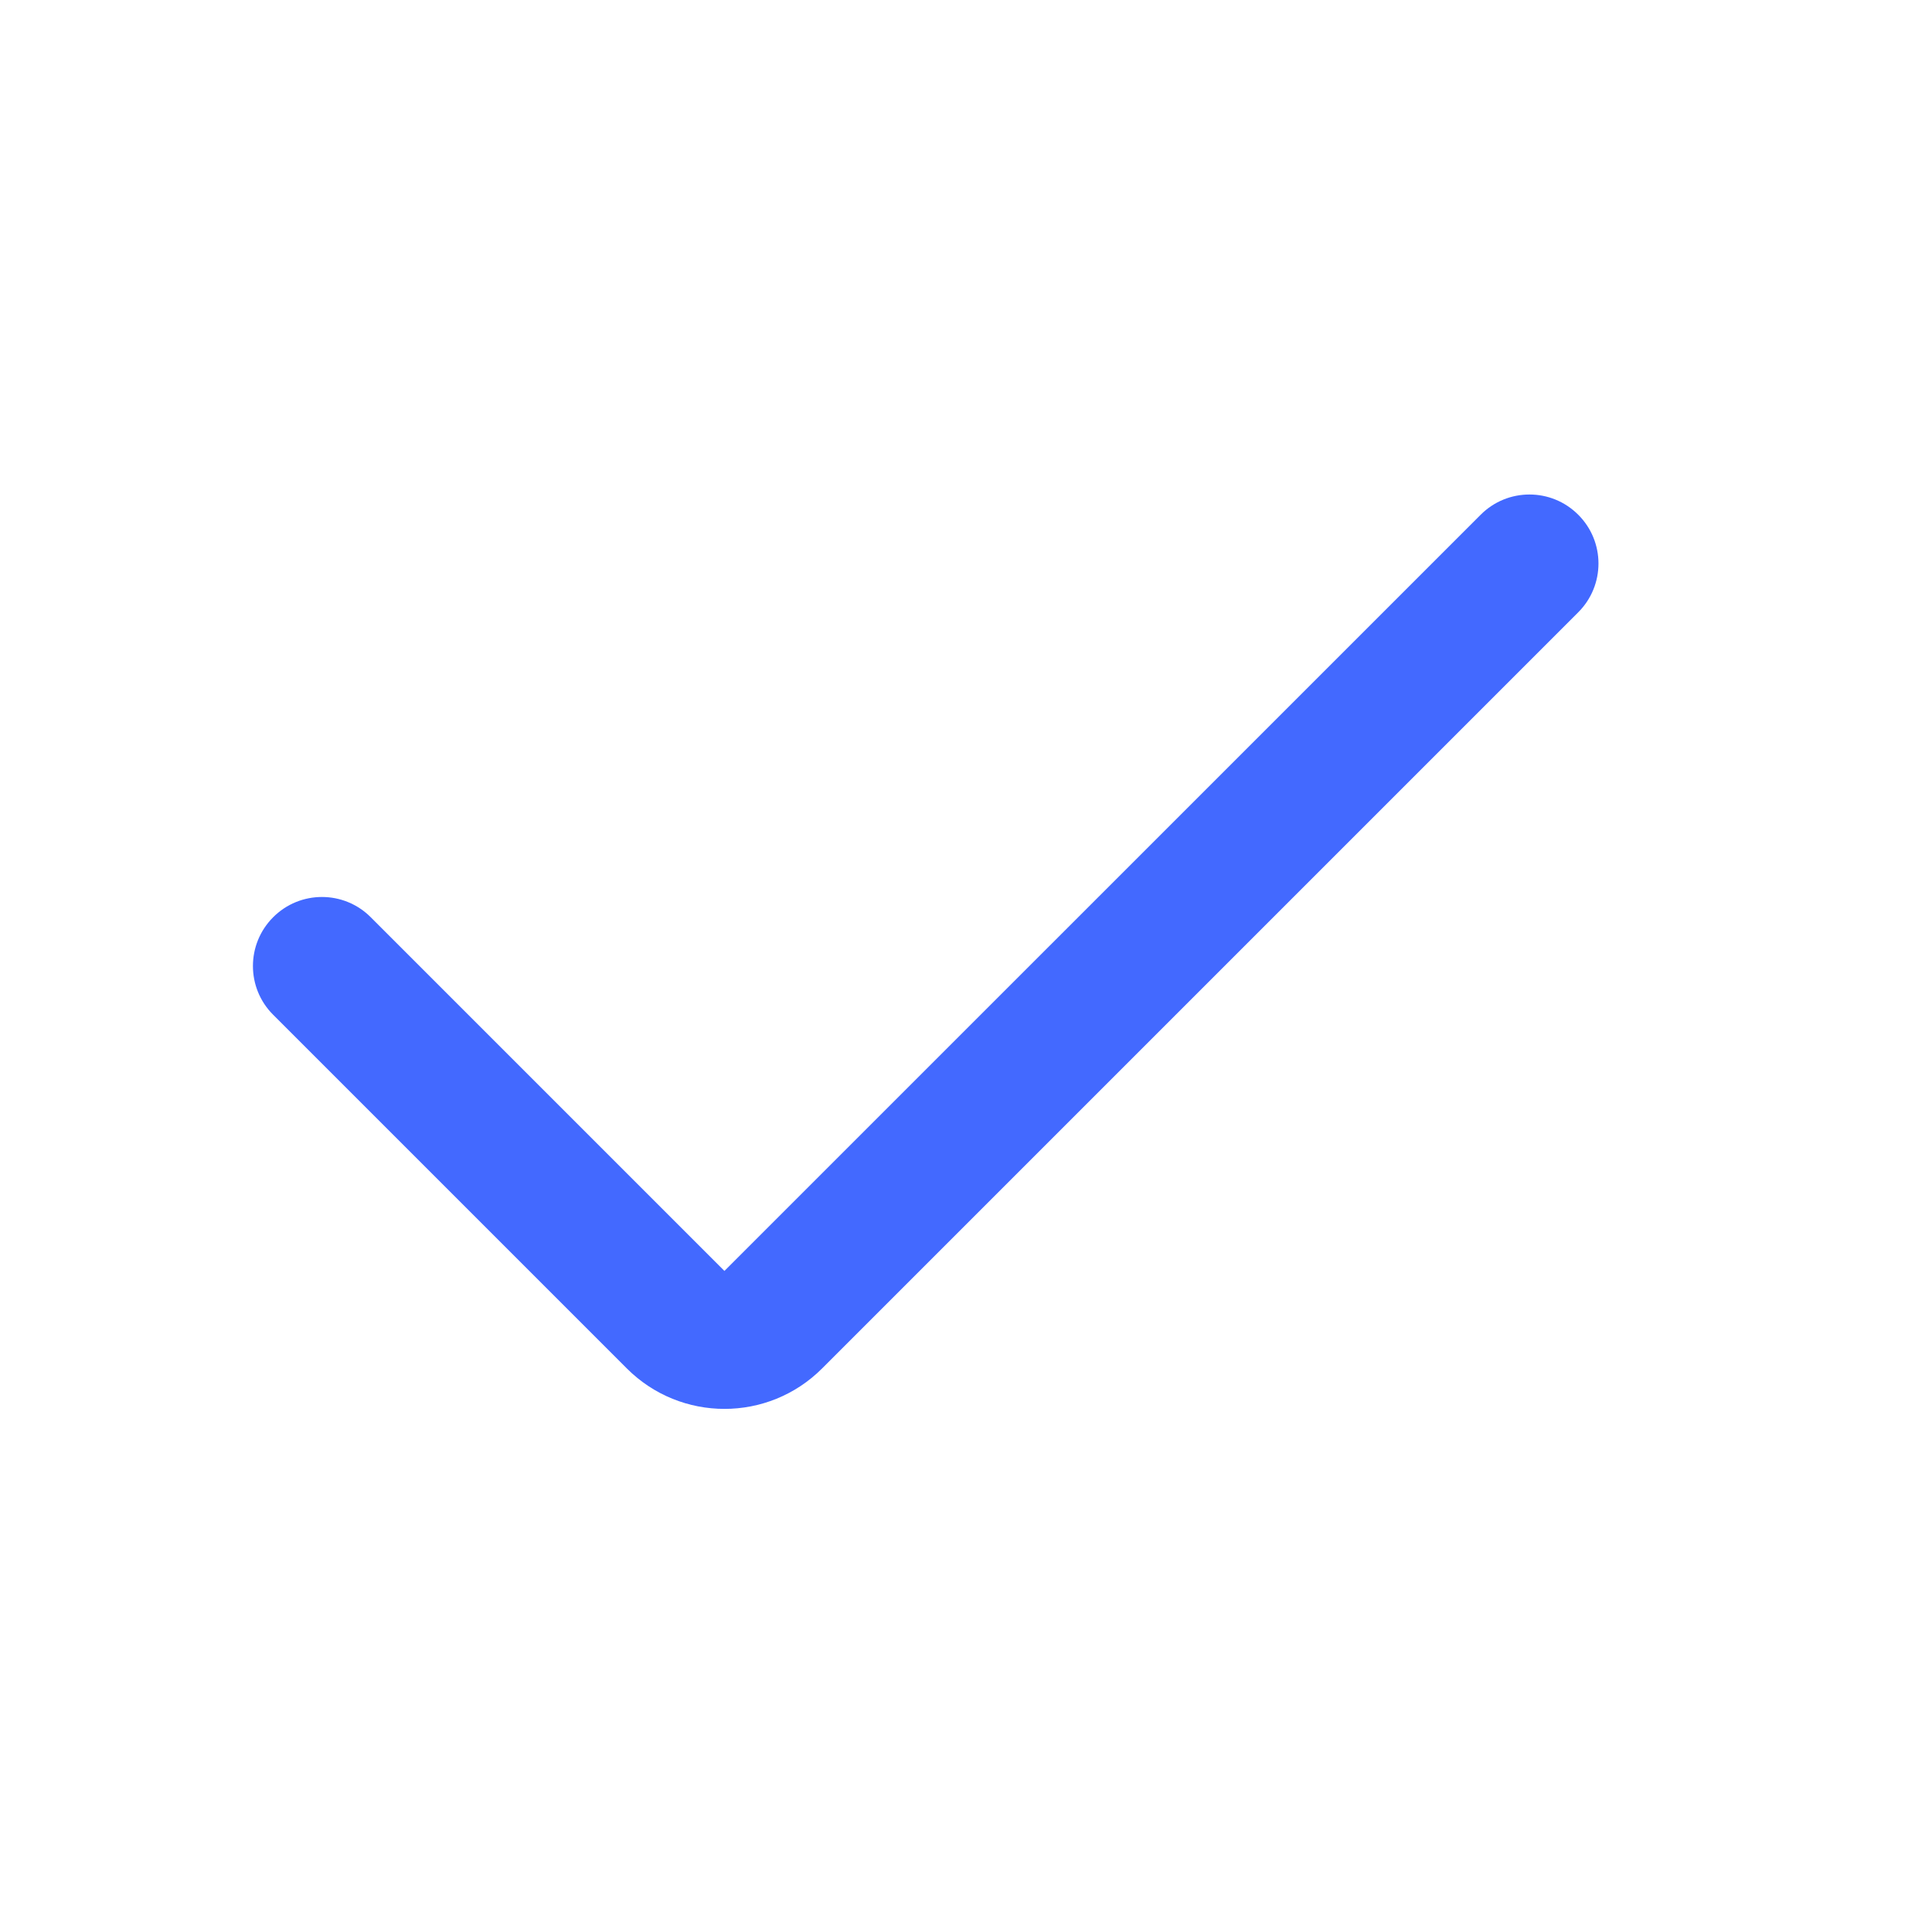
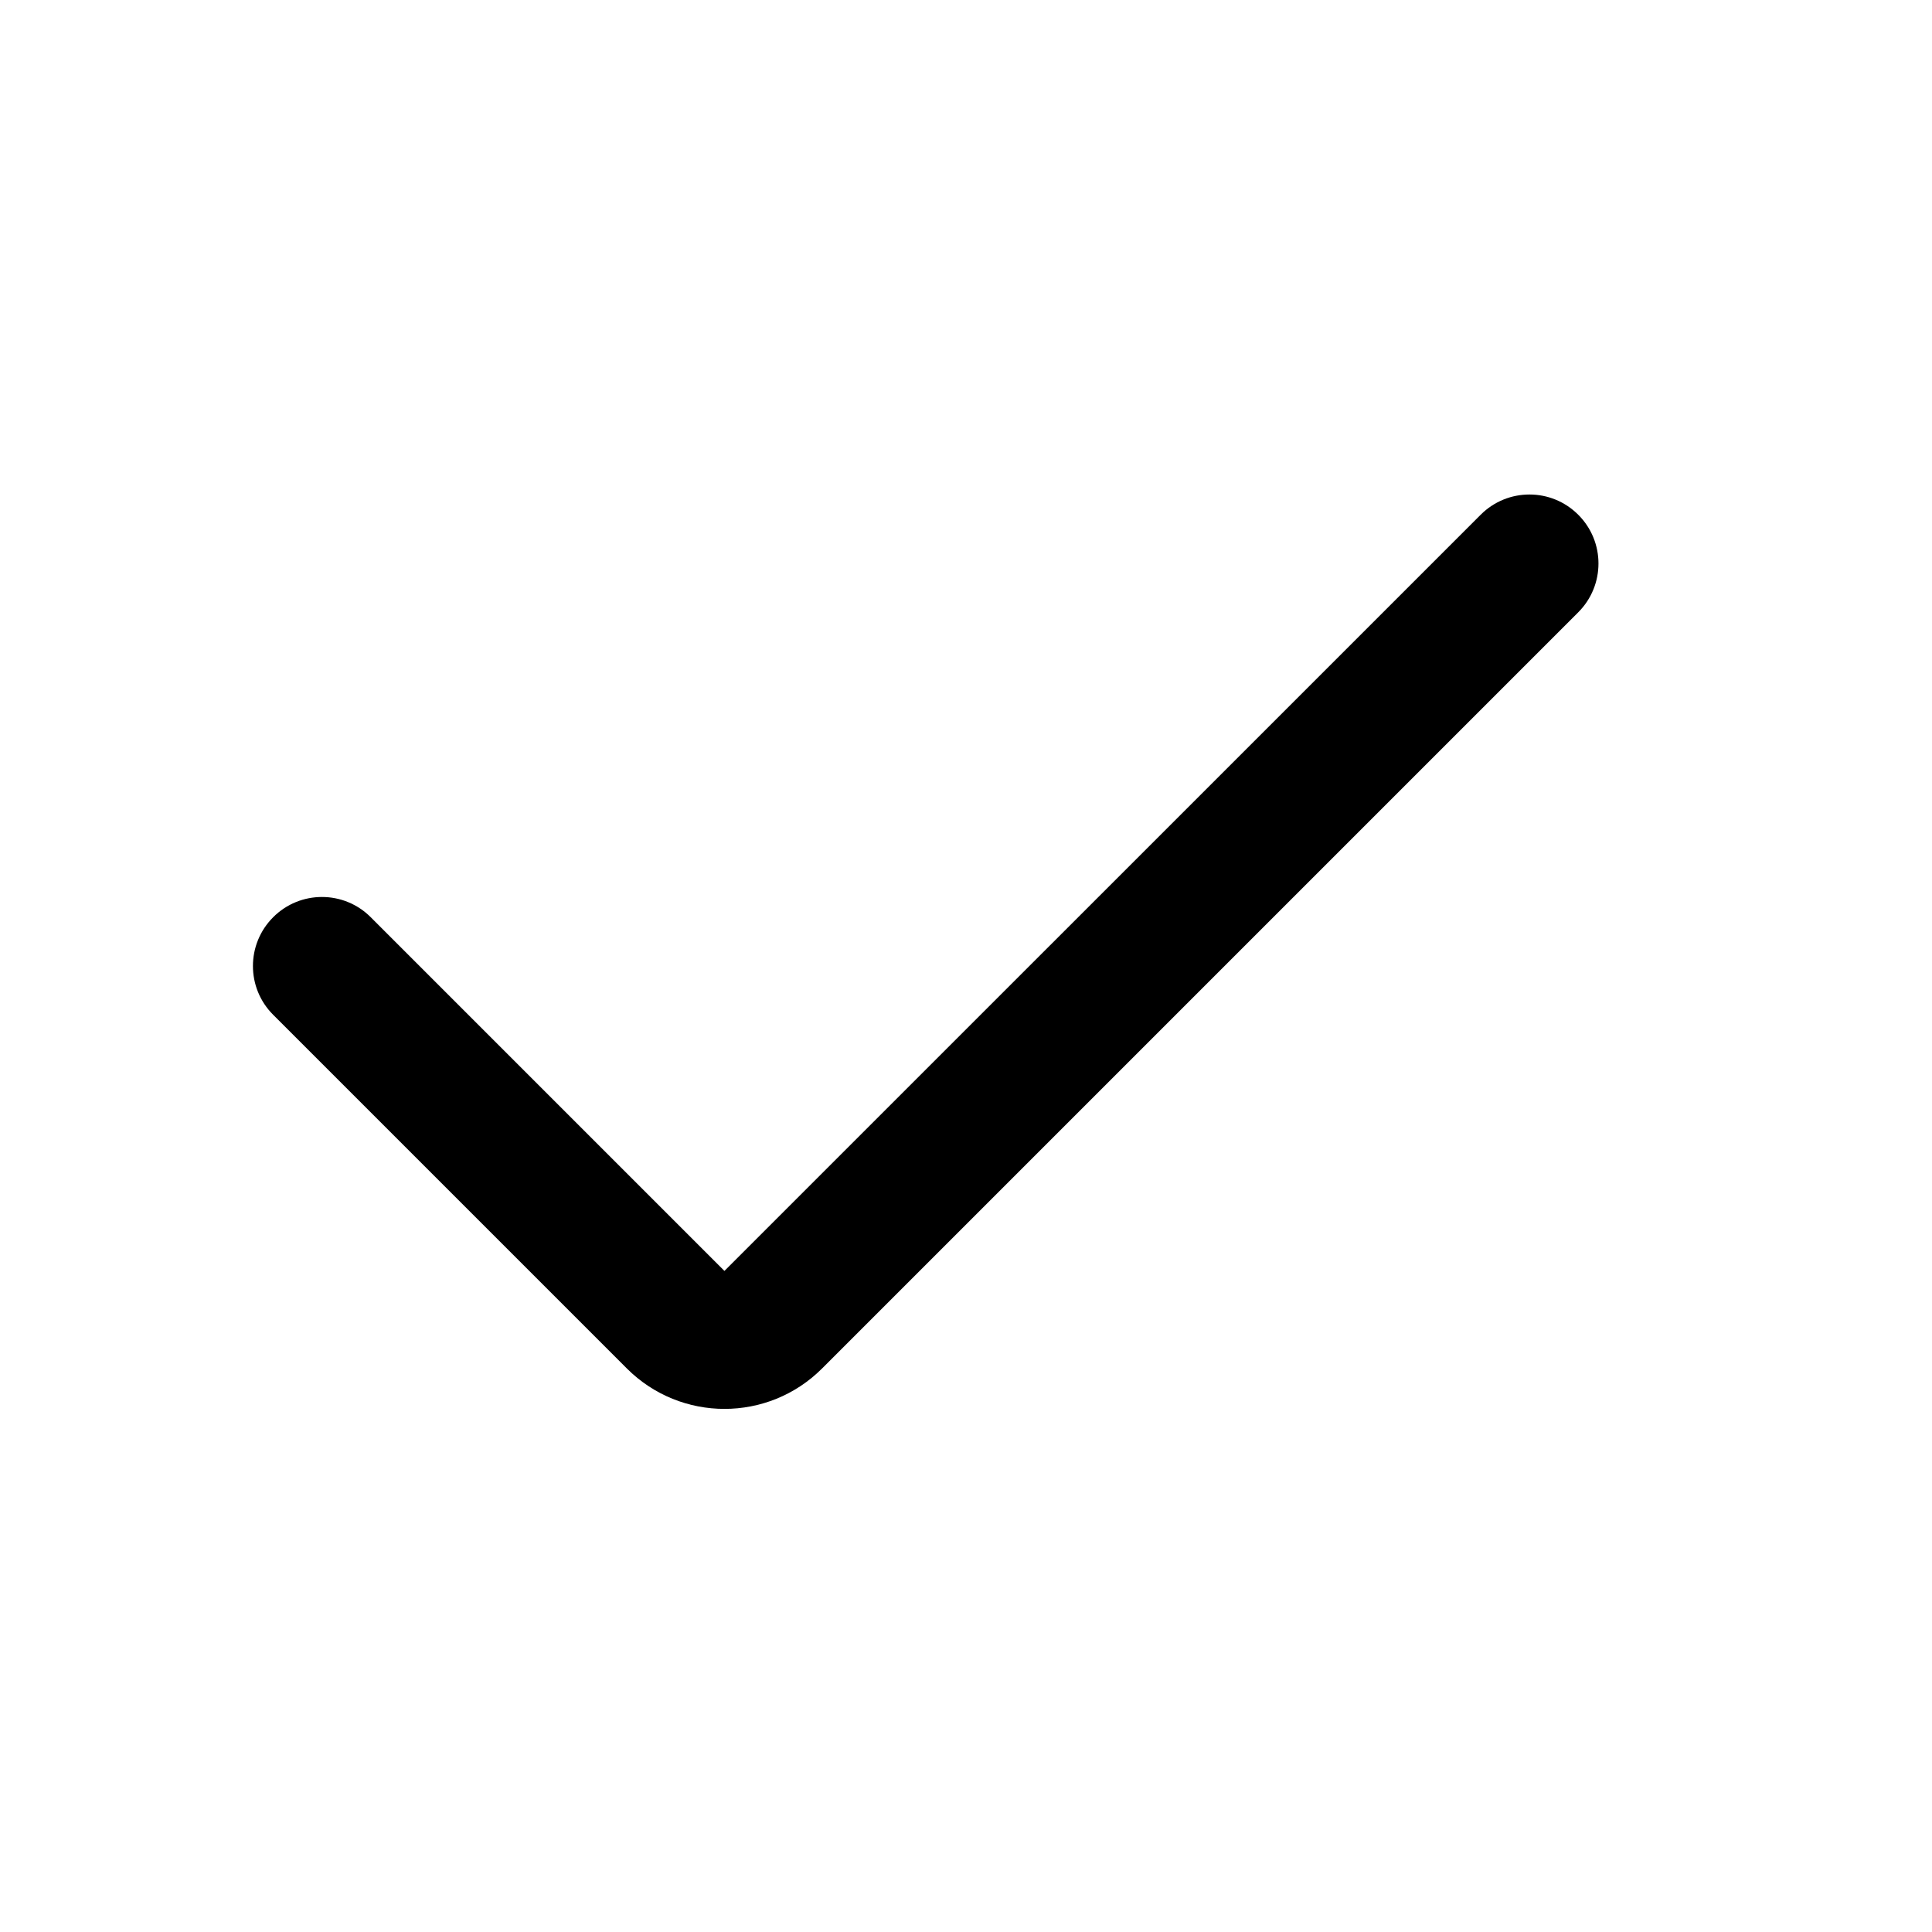
- <svg xmlns="http://www.w3.org/2000/svg" width="28" height="28" viewBox="0 0 28 28" fill="none">
-   <path fill-rule="evenodd" clip-rule="evenodd" d="M22.873 7.46C23.264 7.85 23.264 8.483 22.873 8.874L11.914 19.833C11.133 20.614 9.866 20.614 9.085 19.833L3.959 14.707C3.568 14.317 3.568 13.684 3.959 13.293C4.349 12.902 4.983 12.902 5.373 13.293L10.499 18.419L21.459 7.46C21.849 7.069 22.483 7.069 22.873 7.46Z" fill="#4369FF" />
+ <svg xmlns="http://www.w3.org/2000/svg" width="28" height="28" viewBox="0 0 28 28">
+   <path fill-rule="evenodd" clip-rule="evenodd" d="M22.873 7.46C23.264 7.85 23.264 8.483 22.873 8.874L11.914 19.833C11.133 20.614 9.866 20.614 9.085 19.833L3.959 14.707C3.568 14.317 3.568 13.684 3.959 13.293C4.349 12.902 4.983 12.902 5.373 13.293L10.499 18.419L21.459 7.46C21.849 7.069 22.483 7.069 22.873 7.46Z" />
</svg>
